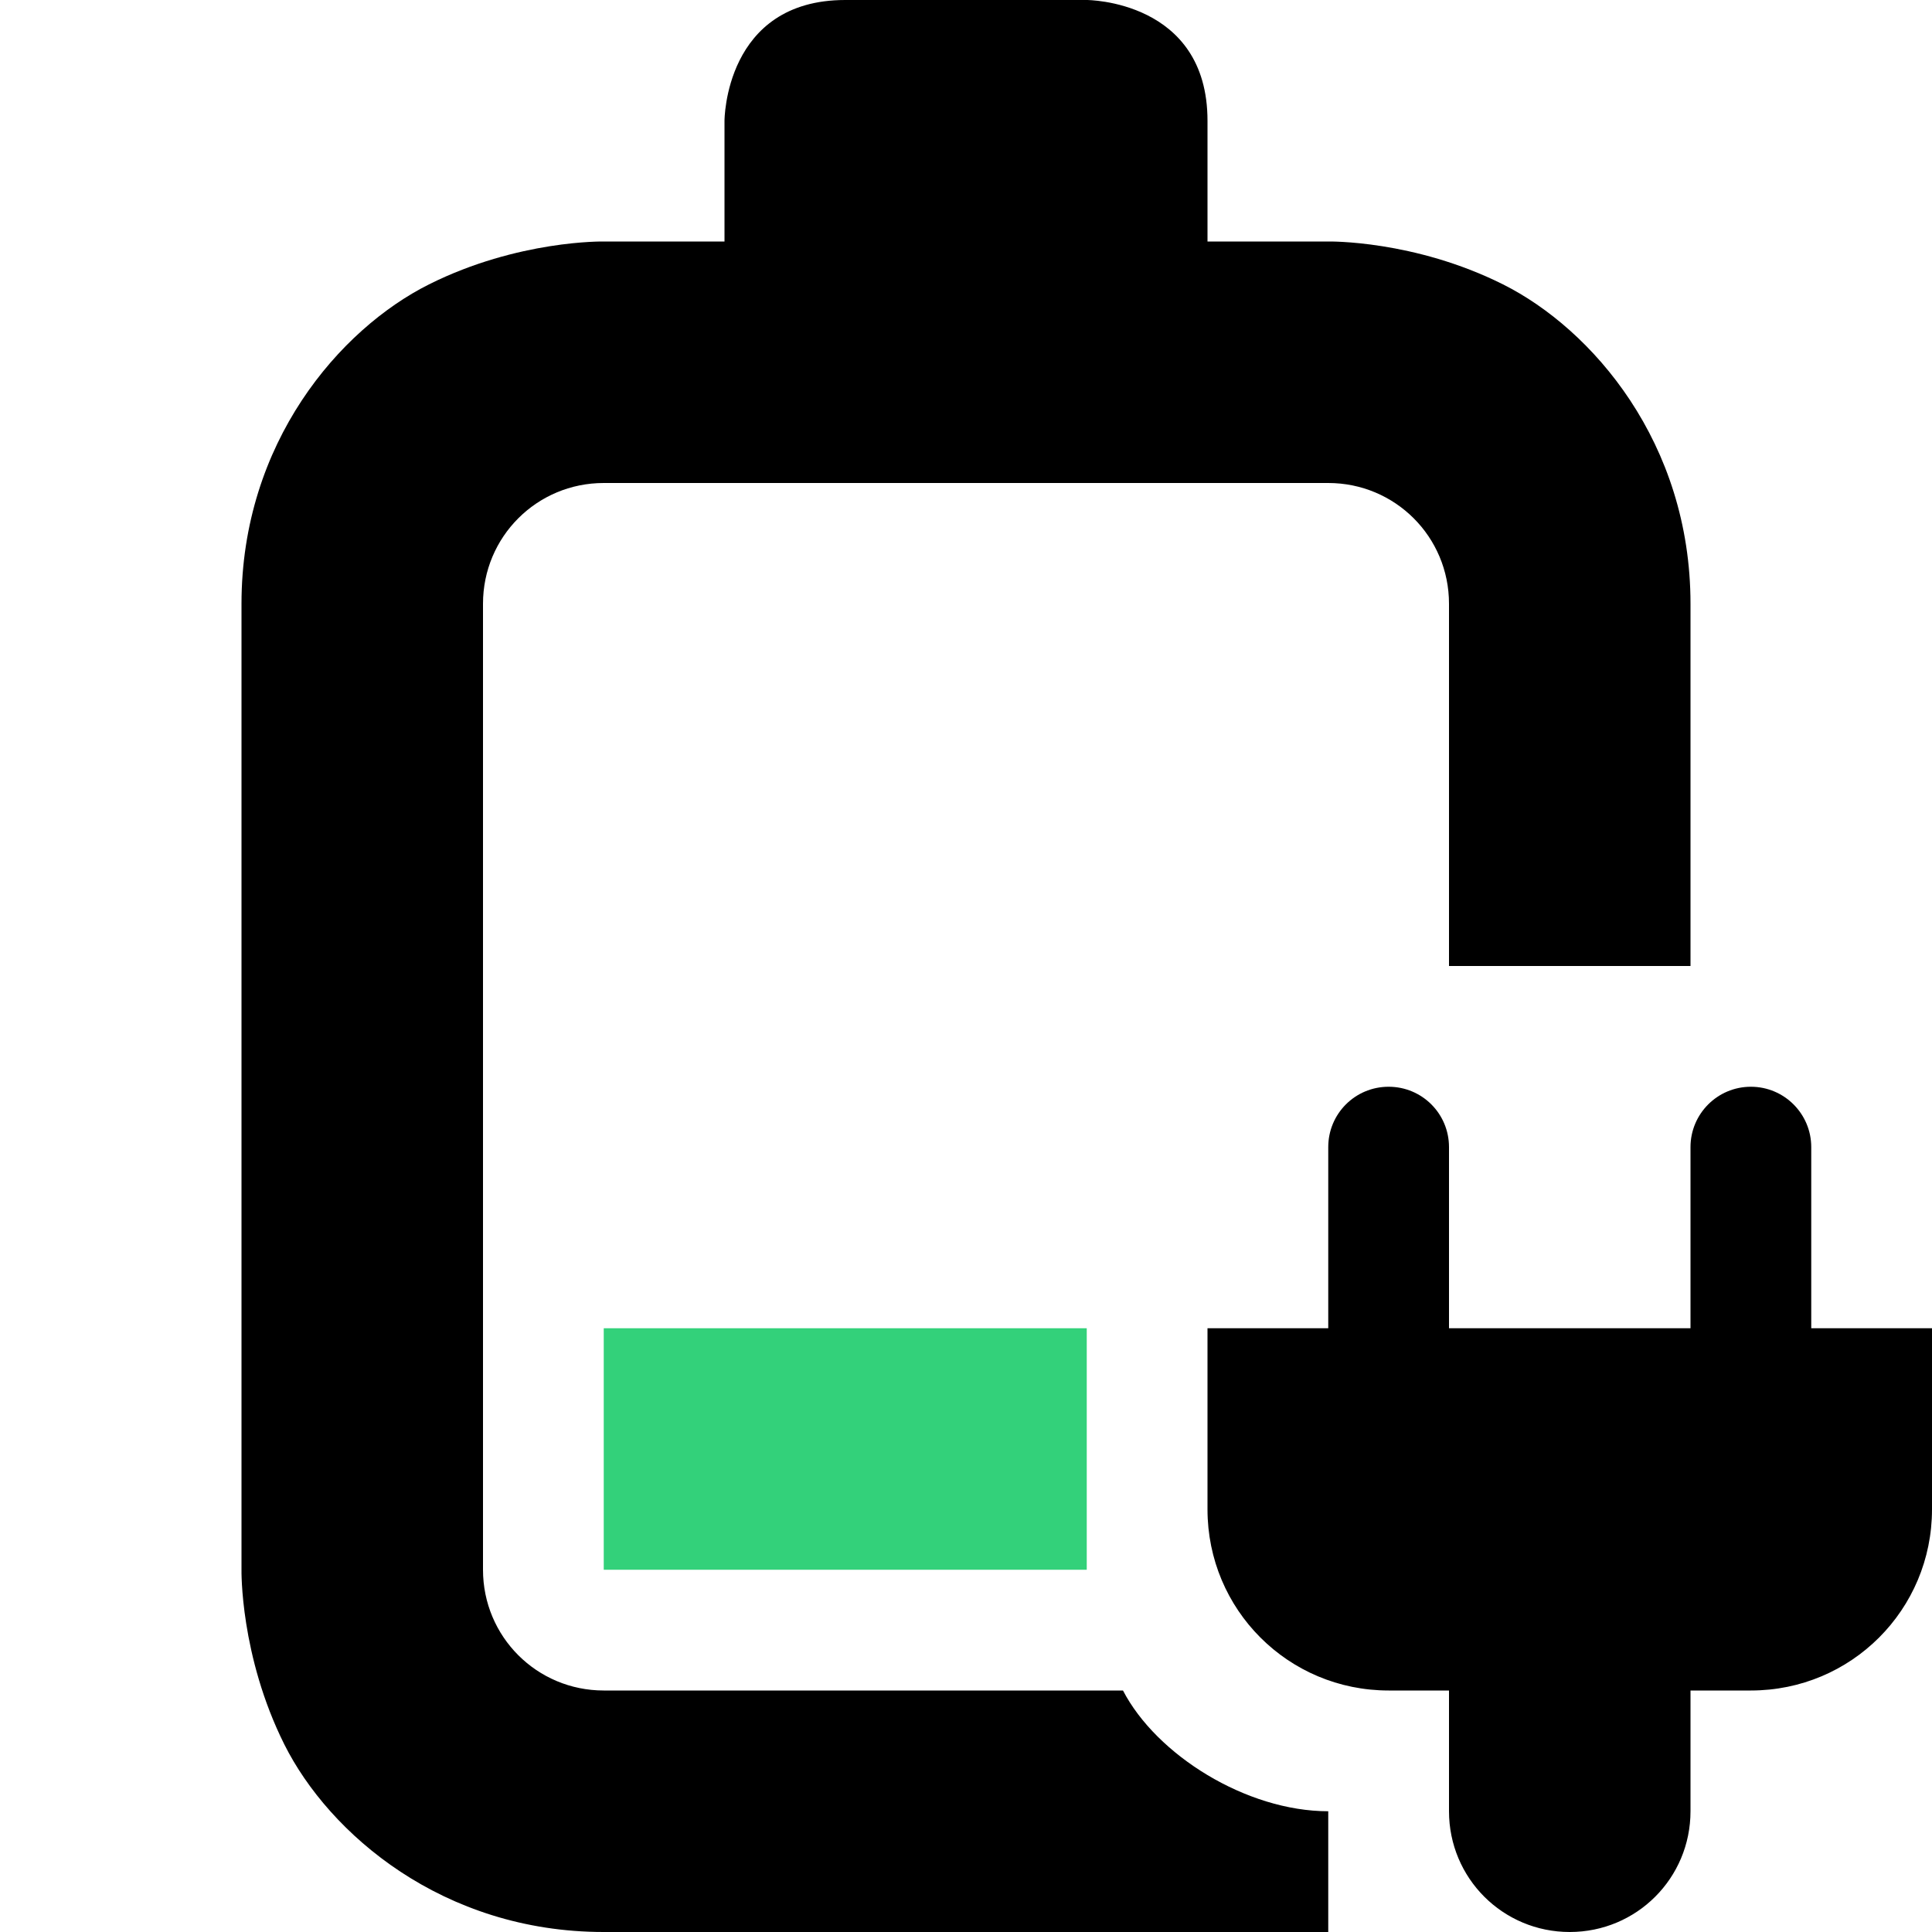
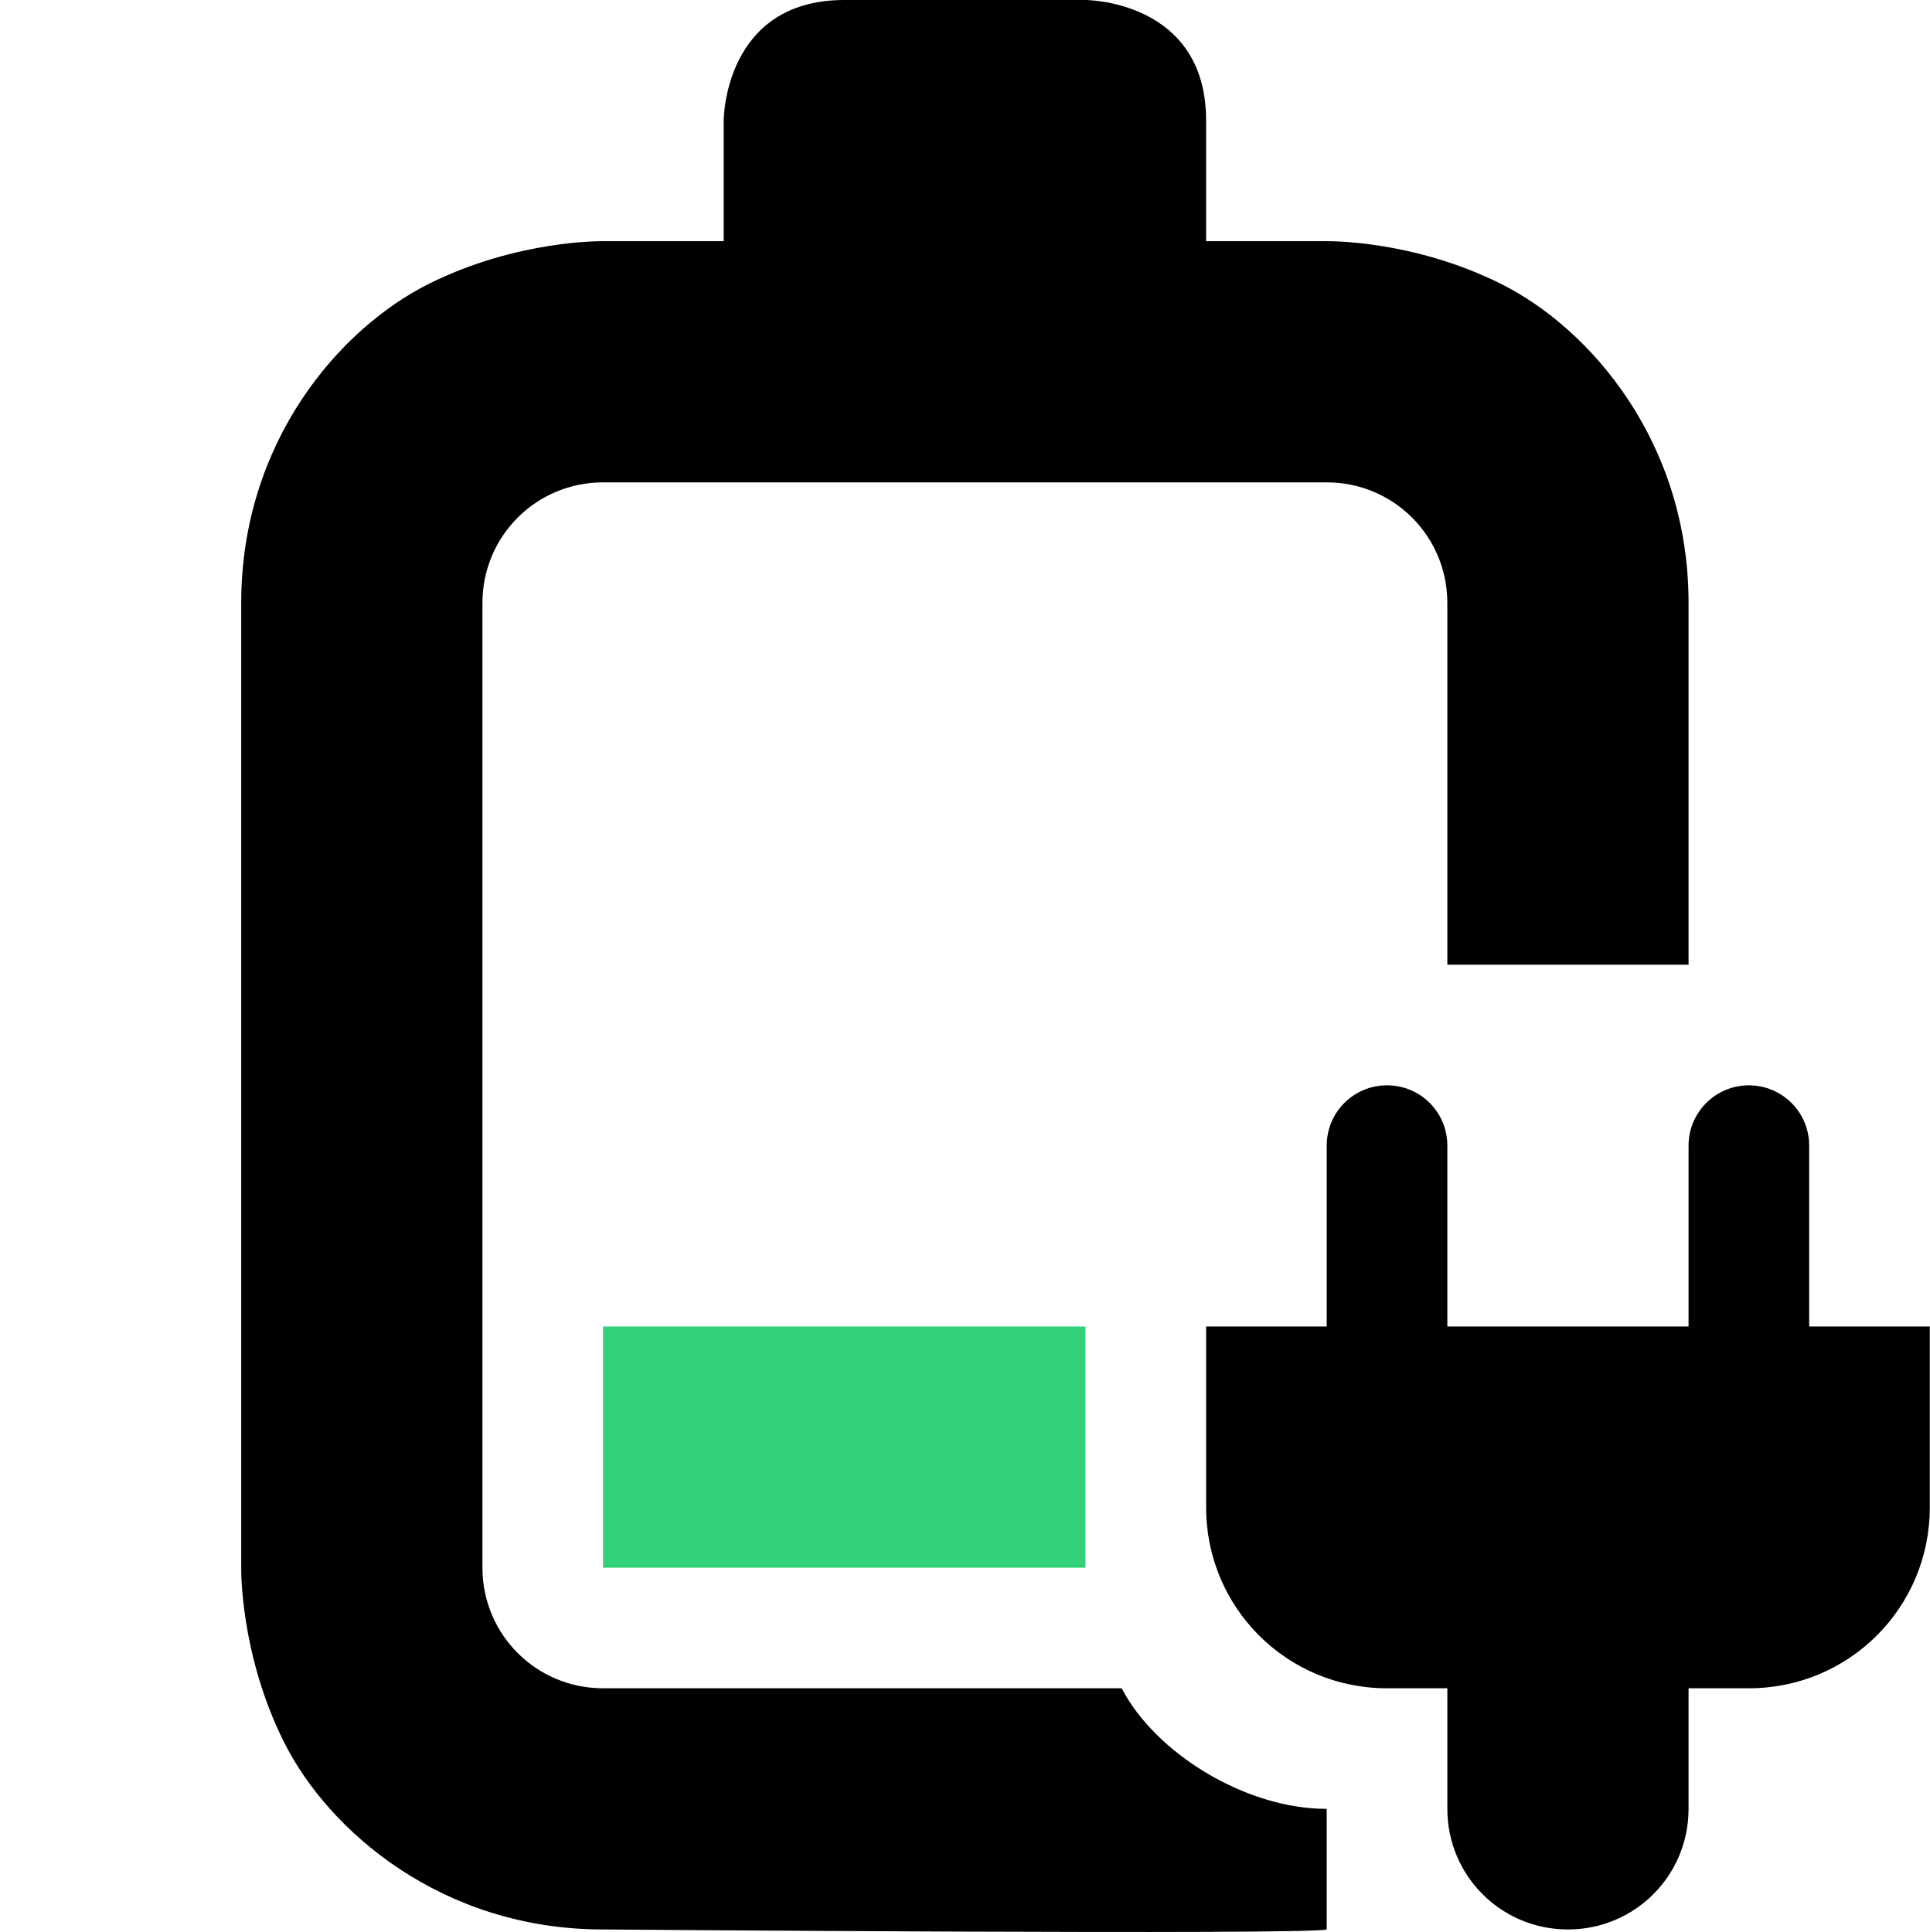
- <svg xmlns="http://www.w3.org/2000/svg" width="16" height="16" viewBox="0 0 16 16">
+ <svg xmlns="http://www.w3.org/2000/svg" width="16" height="16.021" viewBox="0 0 16 16.021">
  <path fill="#33d17a" d="M5 11v2h4v-2Z" />
-   <path fill="currentColor" d="M7 0C6 0 6 1 6 1v1H5s-.709-.014-1.447.355C2.814 2.725 2 3.666 2 5v8s-.014.709.355 1.447C2.725 15.186 3.667 16 5 16h6v-1c-.678 0-1.423-.466-1.7-1H5c-.554 0-1-.446-1-1V5c0-.554.446-1 1-1h6c.554 0 1 .446 1 1v3h2V5c0-1.334-.814-2.275-1.553-2.645C11.71 1.986 11 2 11 2h-1V1c0-1-1-1-1-1zm4.5 9c-.277 0-.5.223-.5.5V11h-1v1.5c0 .831.669 1.5 1.5 1.5h.5v1c0 .554.446 1 1 1s1-.446 1-1v-1h.5c.831 0 1.5-.669 1.5-1.5V11h-1V9.5a.499.499 0 1 0-1 0V11h-2V9.5c0-.277-.223-.5-.5-.5" />
+   <path fill="currentColor" d="M7 0C6 0 6 1 6 1v1H5s-.709-.014-1.447.355C2.814 2.725 2 3.666 2 5v8s-.014.709.355 1.447C2.725 15.186 3.667 16 5 16c0 0 5.86.047 6 0v-1c-.678 0-1.423-.466-1.7-1H5c-.554 0-1-.446-1-1V5c0-.554.446-1 1-1h6c.554 0 1 .446 1 1v3h2V5c0-1.334-.814-2.275-1.553-2.645C11.71 1.986 11 2 11 2h-1V1c0-1-1-1-1-1zm4.5 9c-.277 0-.5.223-.5.5V11h-1v1.5c0 .831.669 1.5 1.5 1.5h.5v1c0 .554.446 1 1 1s1-.446 1-1v-1h.5c.831 0 1.5-.669 1.5-1.5V11h-1V9.5a.5.5 0 1 0-1 0V11h-2V9.5c0-.277-.223-.5-.5-.5" />
</svg>
